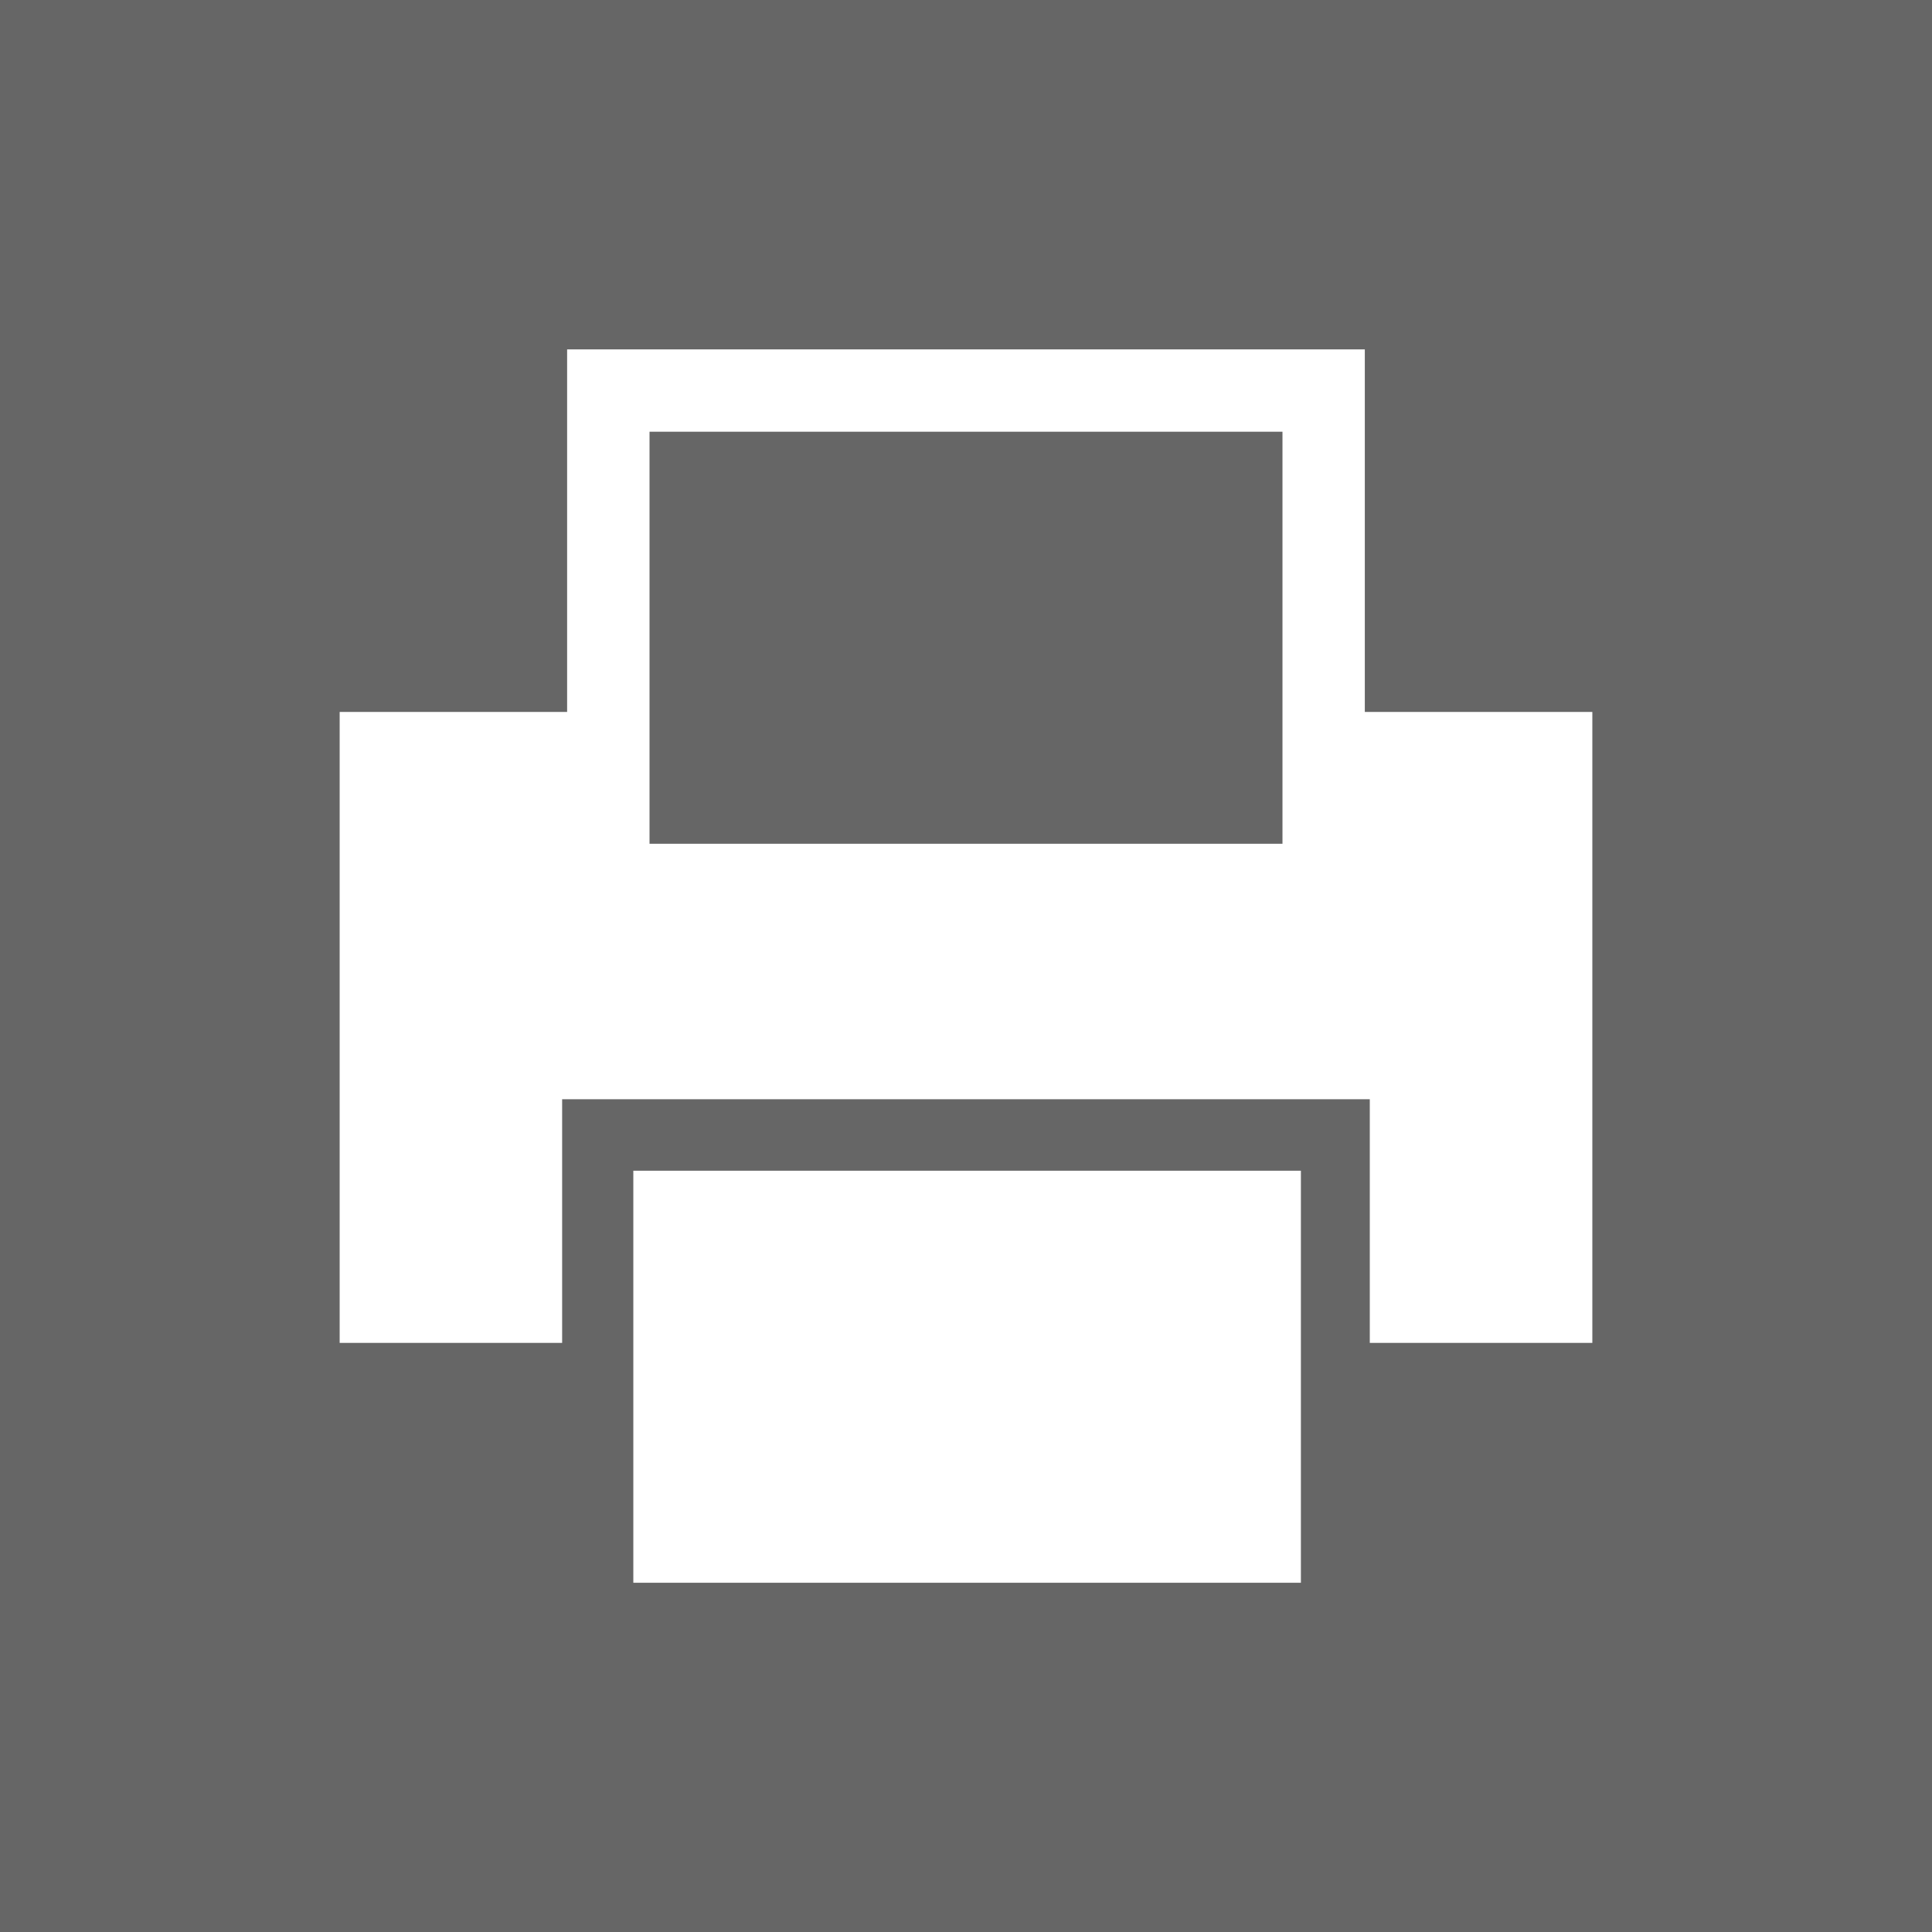
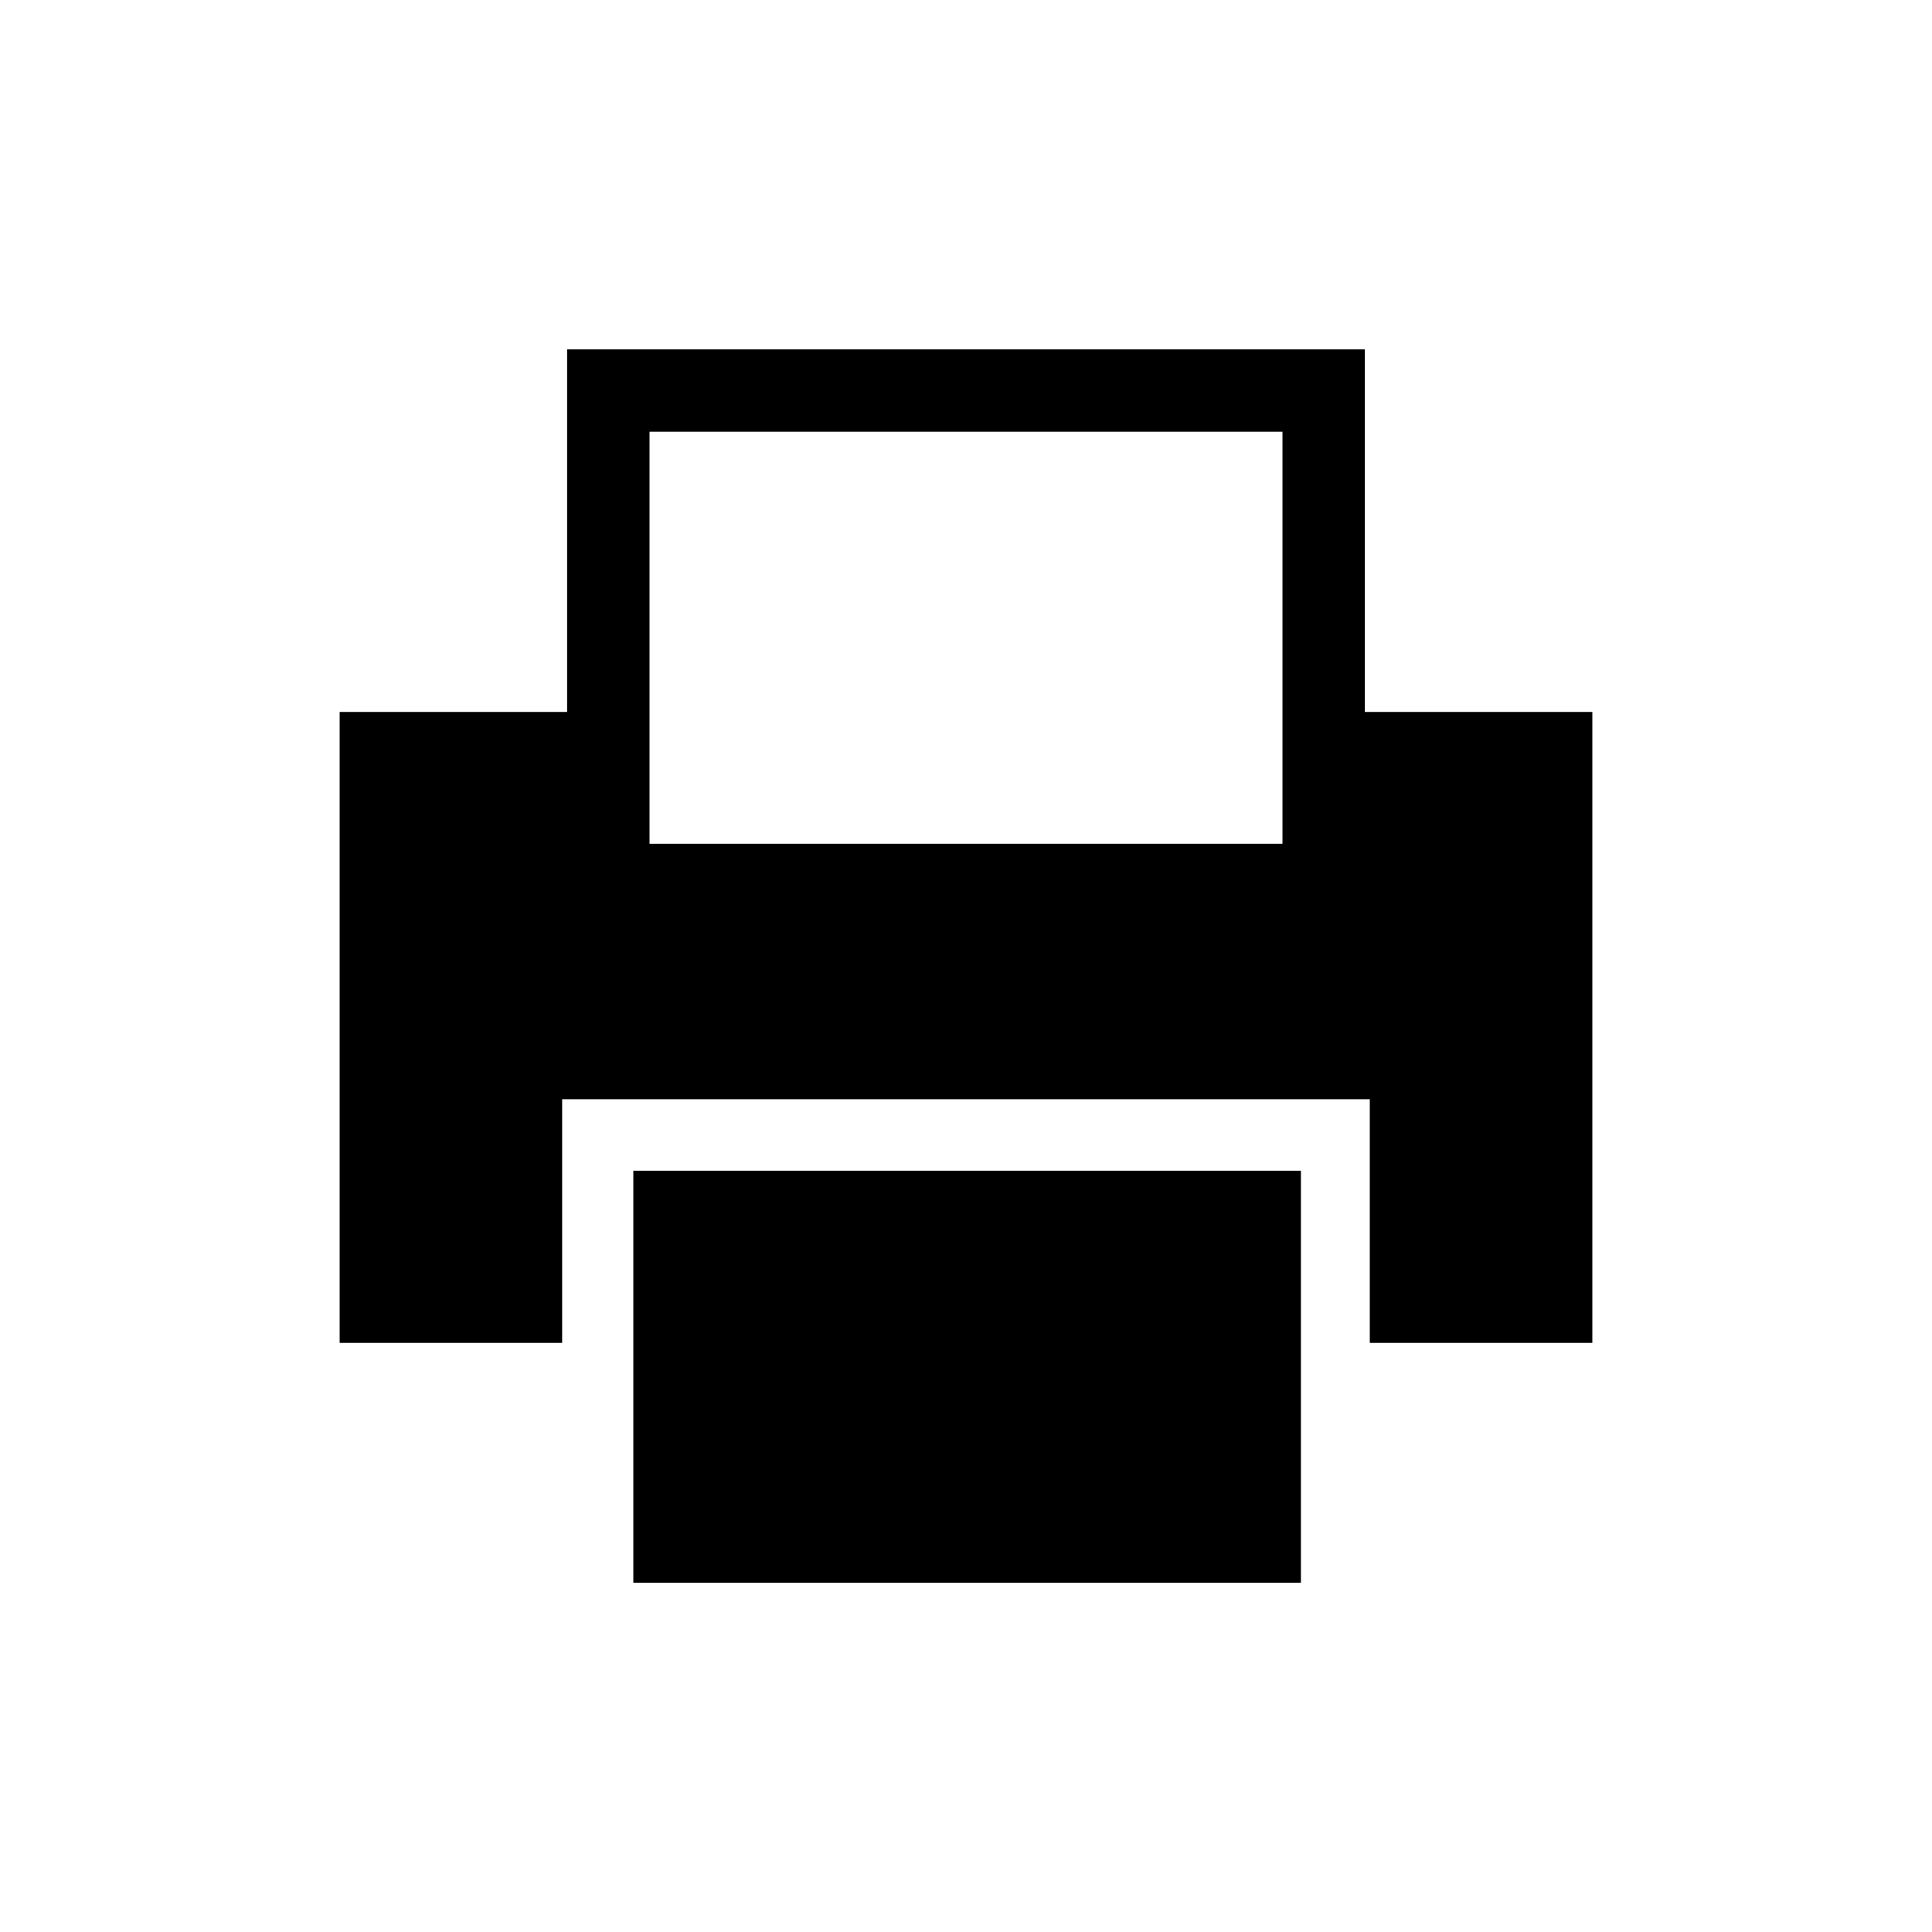
<svg xmlns="http://www.w3.org/2000/svg" width="26px" height="26px" viewBox="0 0 26 26" version="1.1">
  <defs />
  <g id="Styleguide" stroke="none" stroke-width="1" fill="none" fill-rule="evenodd">
    <g id="icoon-print">
-       <polygon id="Fill-1" fill="#666666" points="0 26 26 26 26 0 0 0" />
-       <path d="M8.741,5.81 L17.259,5.81 L17.259,9.581 L17.259,11.355 L8.741,11.355 L8.741,9.581 L8.741,5.81 Z M18.367,9.581 L18.367,4.702 L7.632,4.702 L7.632,9.581 L4.571,9.581 L4.571,18.072 L7.565,18.072 L7.565,15.904 L7.565,14.793 L8.674,14.793 L17.325,14.793 L18.434,14.793 L18.434,15.904 L18.434,18.072 L21.429,18.072 L21.429,9.581 L18.367,9.581 Z" id="Fill-2" fill="#FFFFFF" />
-       <polygon id="Fill-3" fill="#FFFFFF" points="8.523 15.755 8.523 15.755 8.523 17.923 8.523 21.3 17.507 21.3 17.507 17.923 17.507 15.755" />
+       <polygon id="Fill-1" fill="#FFFFFF" points="0 26 26 26 26 0 0 0" />
+       <path d="M8.741,5.81 L17.259,5.81 L17.259,9.581 L17.259,11.355 L8.741,11.355 L8.741,9.581 L8.741,5.81 Z M18.367,9.581 L18.367,4.702 L7.632,4.702 L7.632,9.581 L4.571,9.581 L4.571,18.072 L7.565,18.072 L7.565,15.904 L7.565,14.793 L8.674,14.793 L17.325,14.793 L18.434,14.793 L18.434,15.904 L18.434,18.072 L21.429,18.072 L21.429,9.581 L18.367,9.581 Z" id="Fill-2" fill="#000000" />
+       <polygon id="Fill-3" fill="#000000" points="8.523 15.755 8.523 15.755 8.523 17.923 8.523 21.3 17.507 21.3 17.507 17.923 17.507 15.755" />
    </g>
  </g>
</svg>
